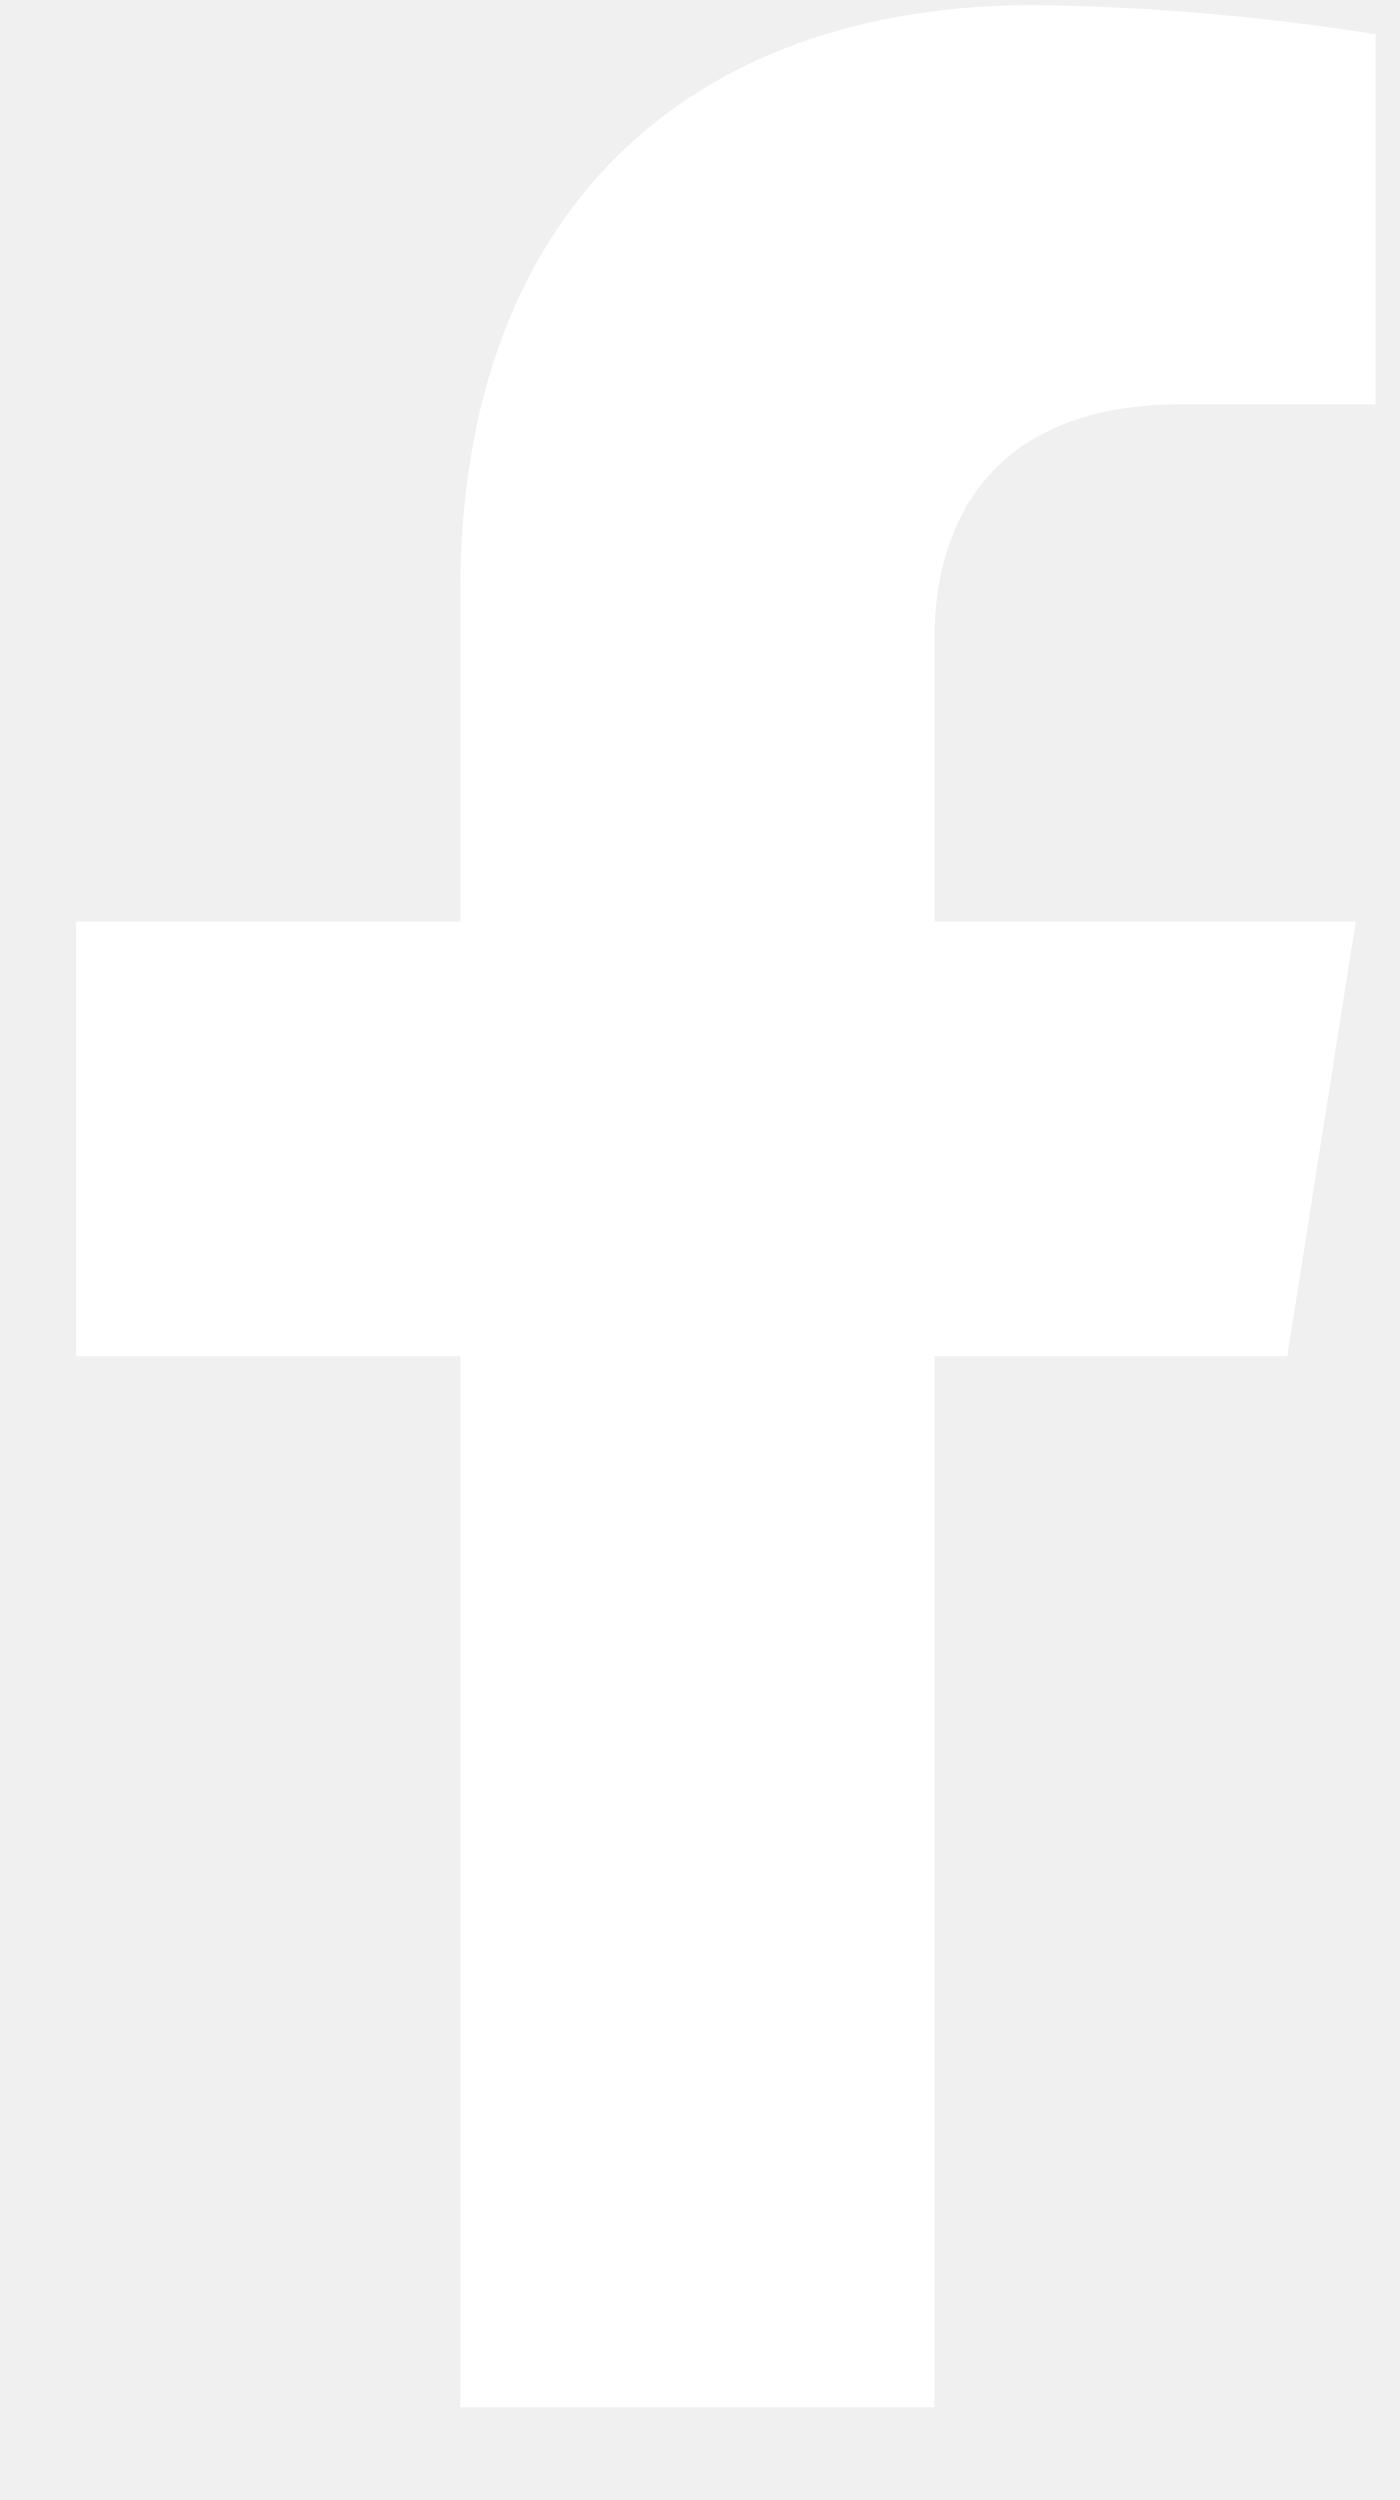
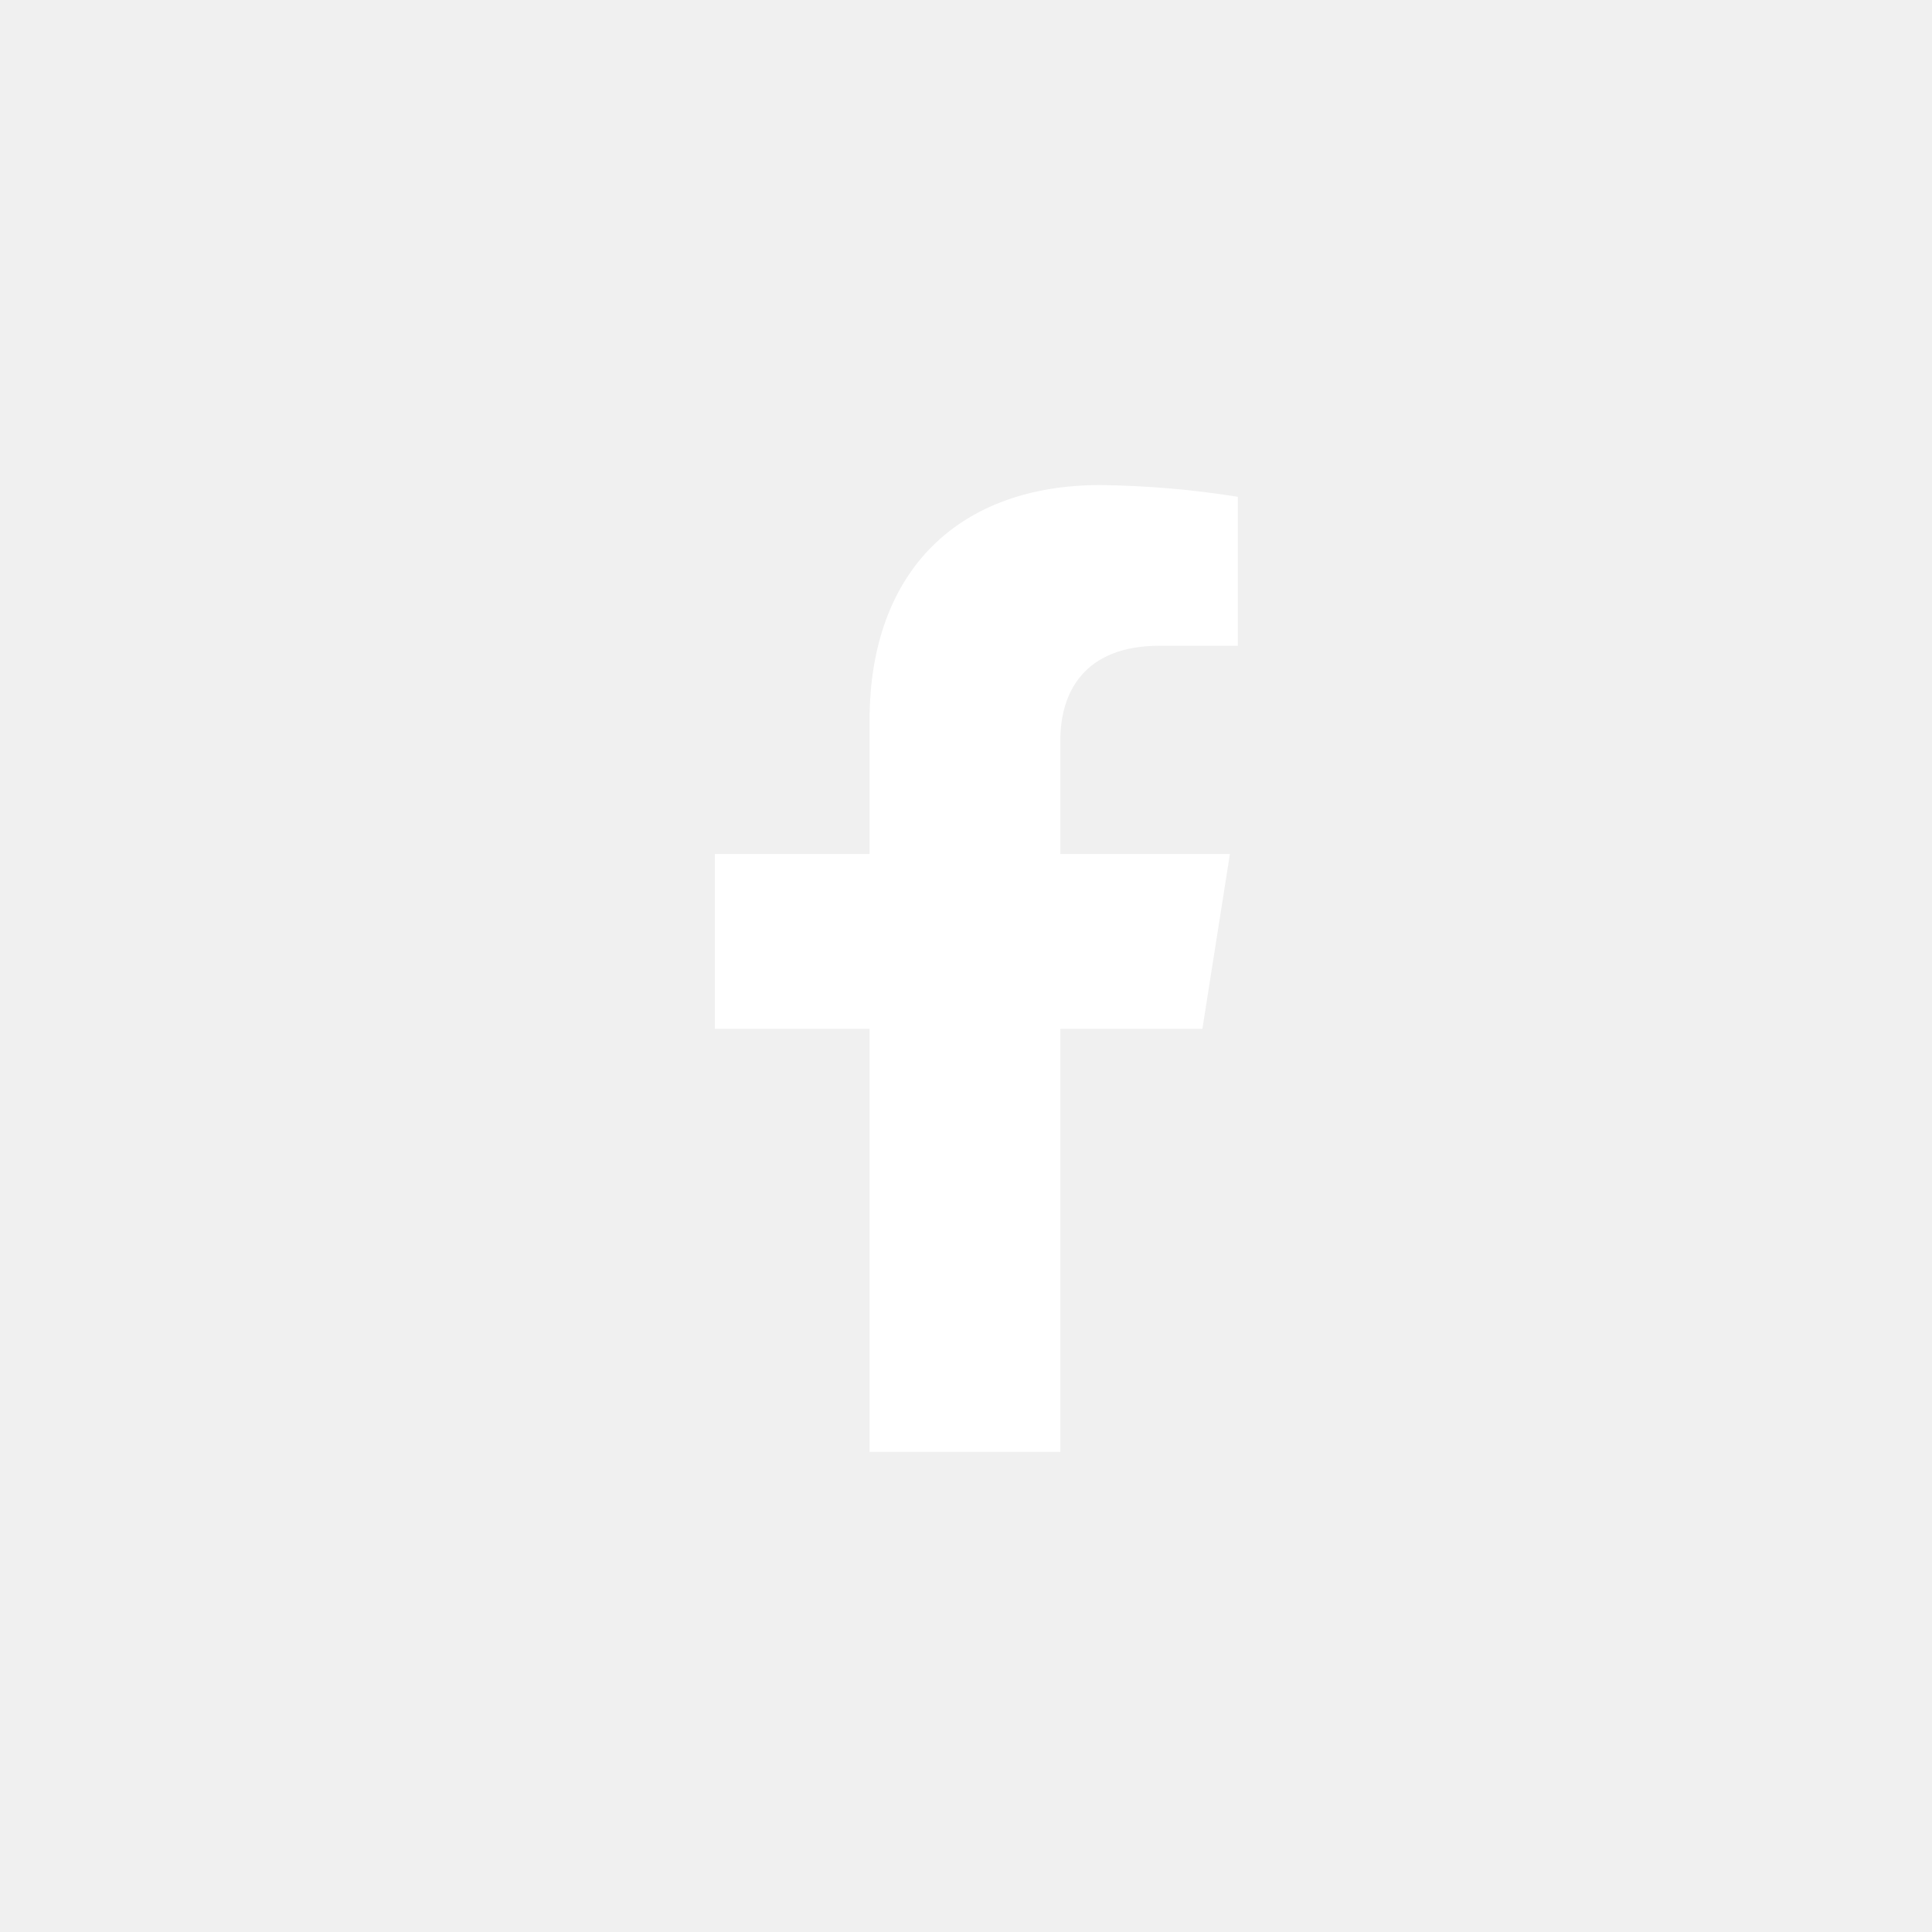
- <svg xmlns="http://www.w3.org/2000/svg" width="14" height="25" viewBox="0 0 14 25" fill="none">
-   <path d="M12.873 13.562L13.557 9.217H9.344V6.392C9.344 5.204 9.932 4.043 11.813 4.043H13.755V0.343C12.624 0.162 11.481 0.065 10.335 0.051C6.868 0.051 4.604 2.135 4.604 5.903V9.217H0.761V13.562H4.604V24.072H9.344V13.562H12.873Z" fill="white" />
+ <svg xmlns="http://www.w3.org/2000/svg" width="48" height="48" viewBox="0 0 48 48" fill="none">
+   <path d="M29.873 25.562L30.557 21.217H26.344V18.392C26.344 17.204 26.932 16.043 28.813 16.043H30.755V12.343C29.624 12.162 28.481 12.065 27.335 12.051C23.868 12.051 21.604 14.135 21.604 17.903V21.217H17.761V25.562H21.604V36.072H26.344V25.562H29.873Z" fill="white" />
</svg>
